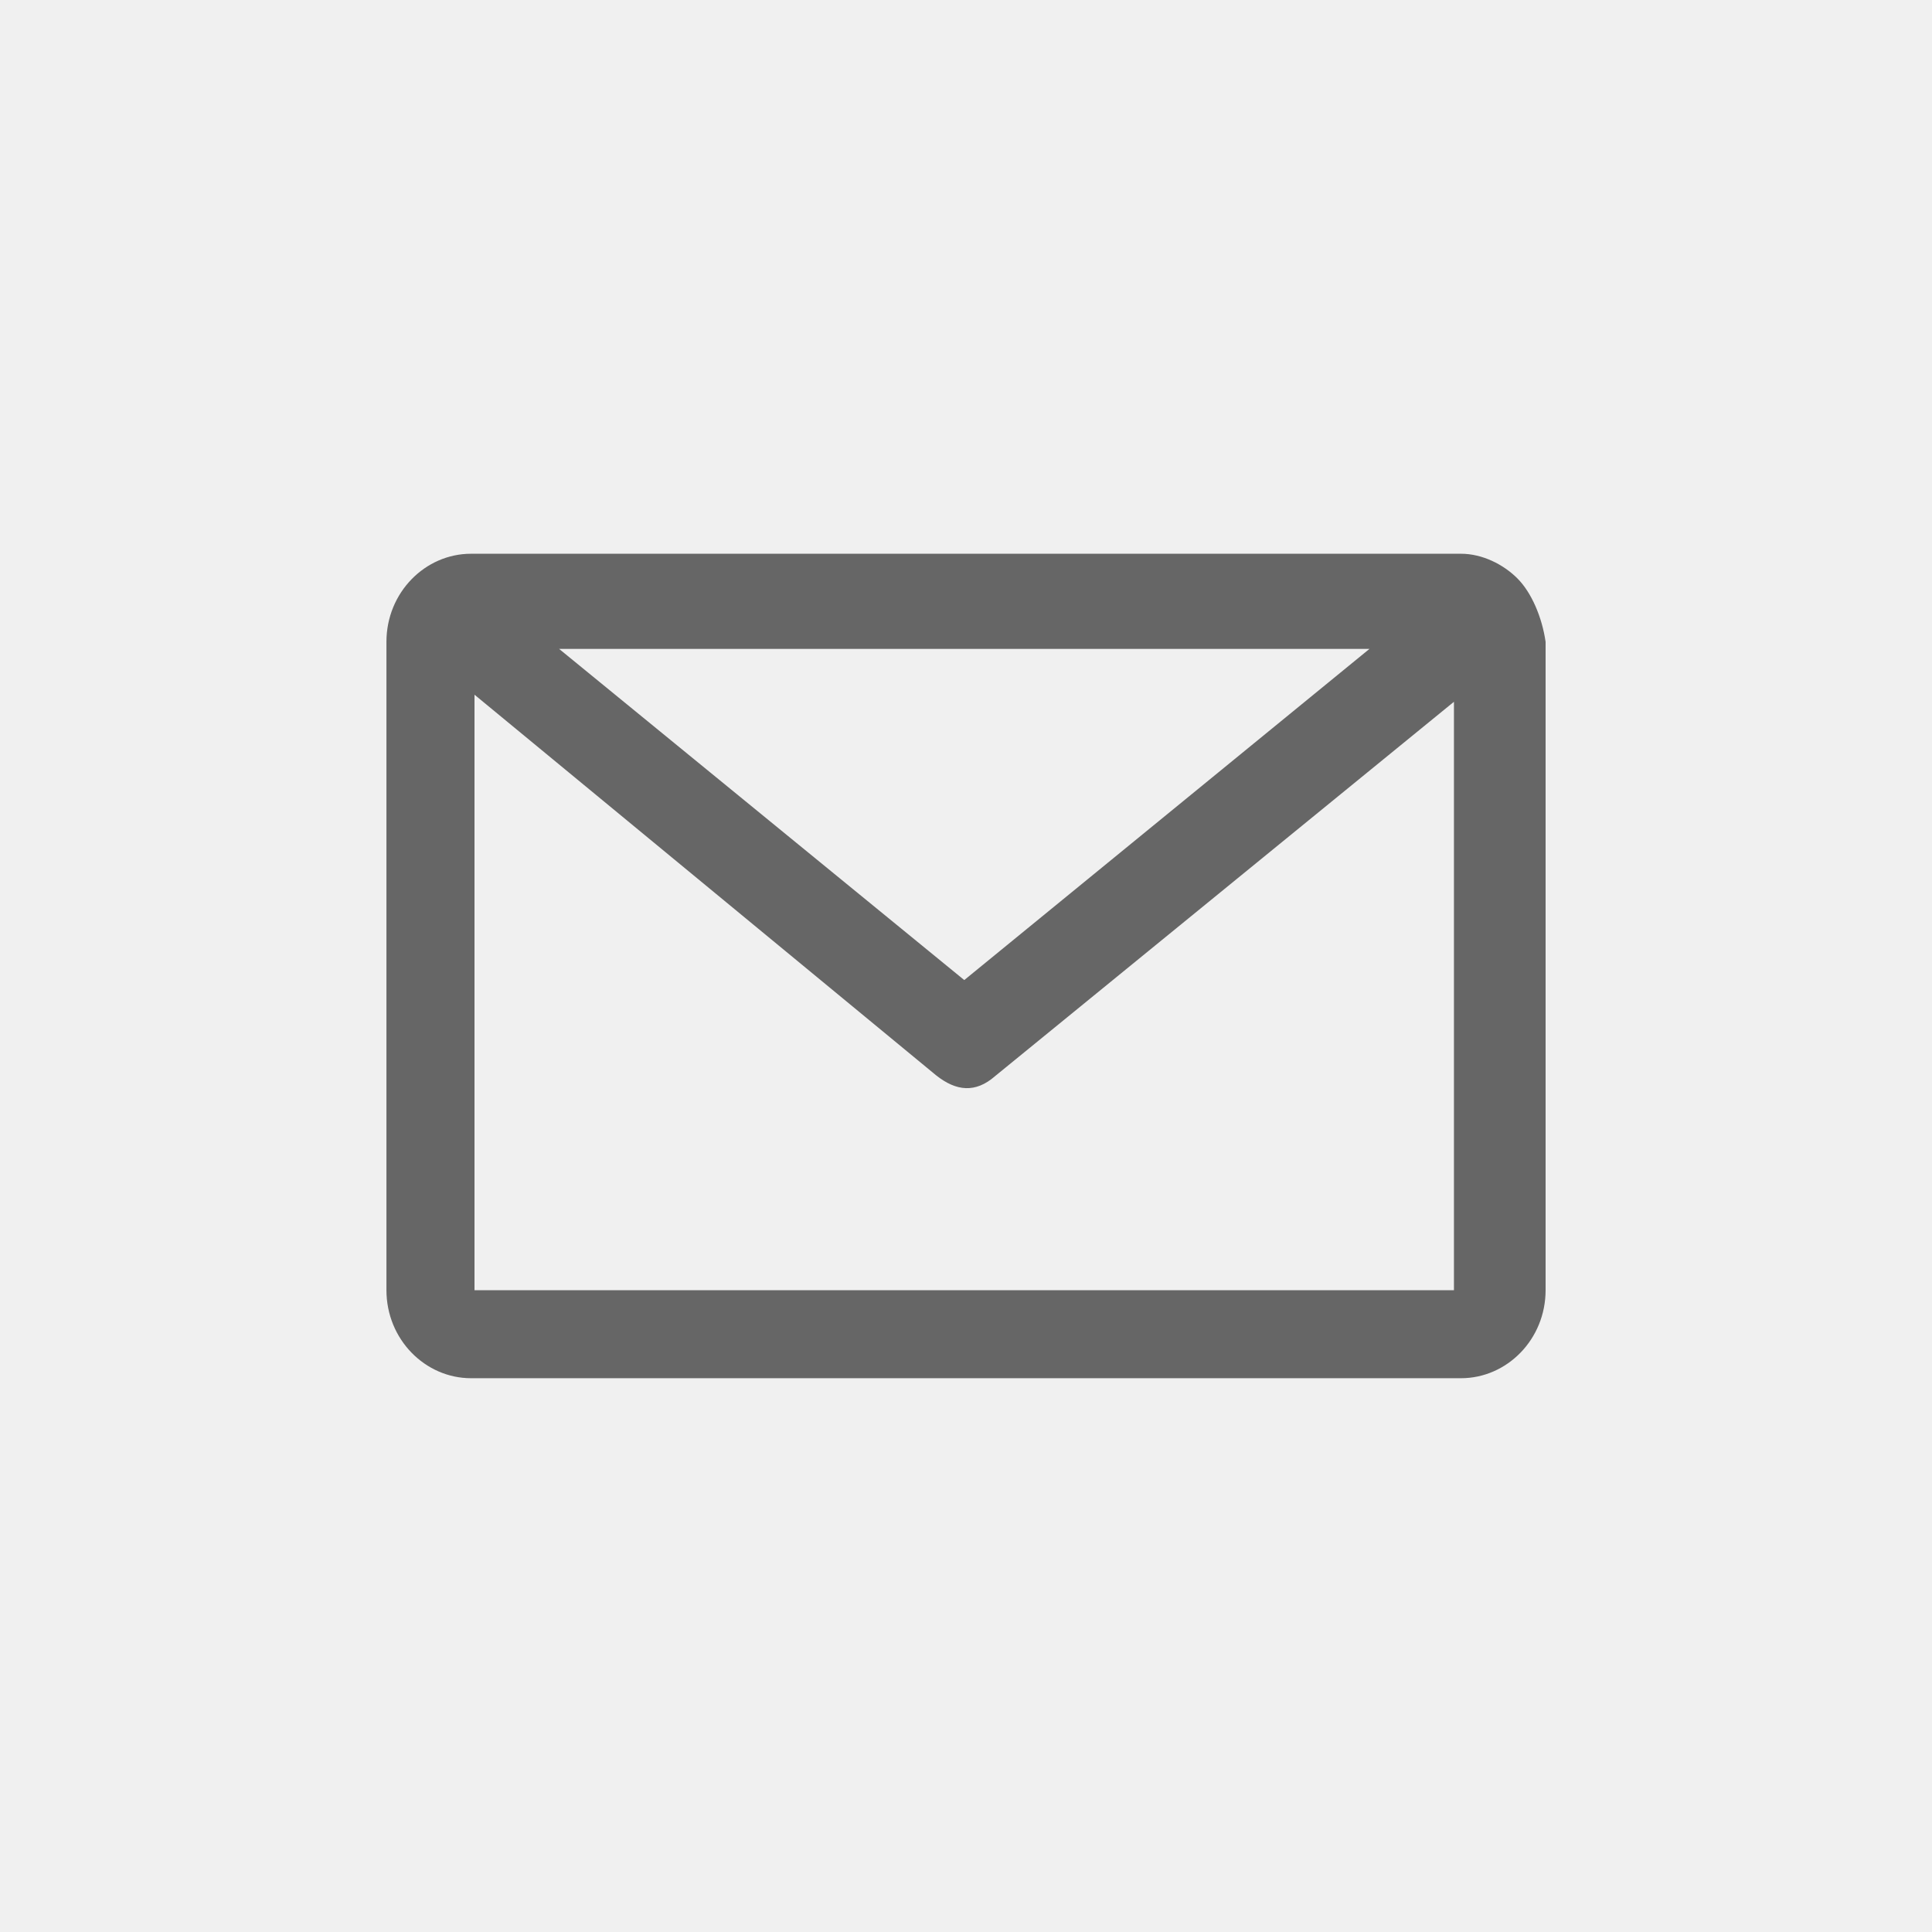
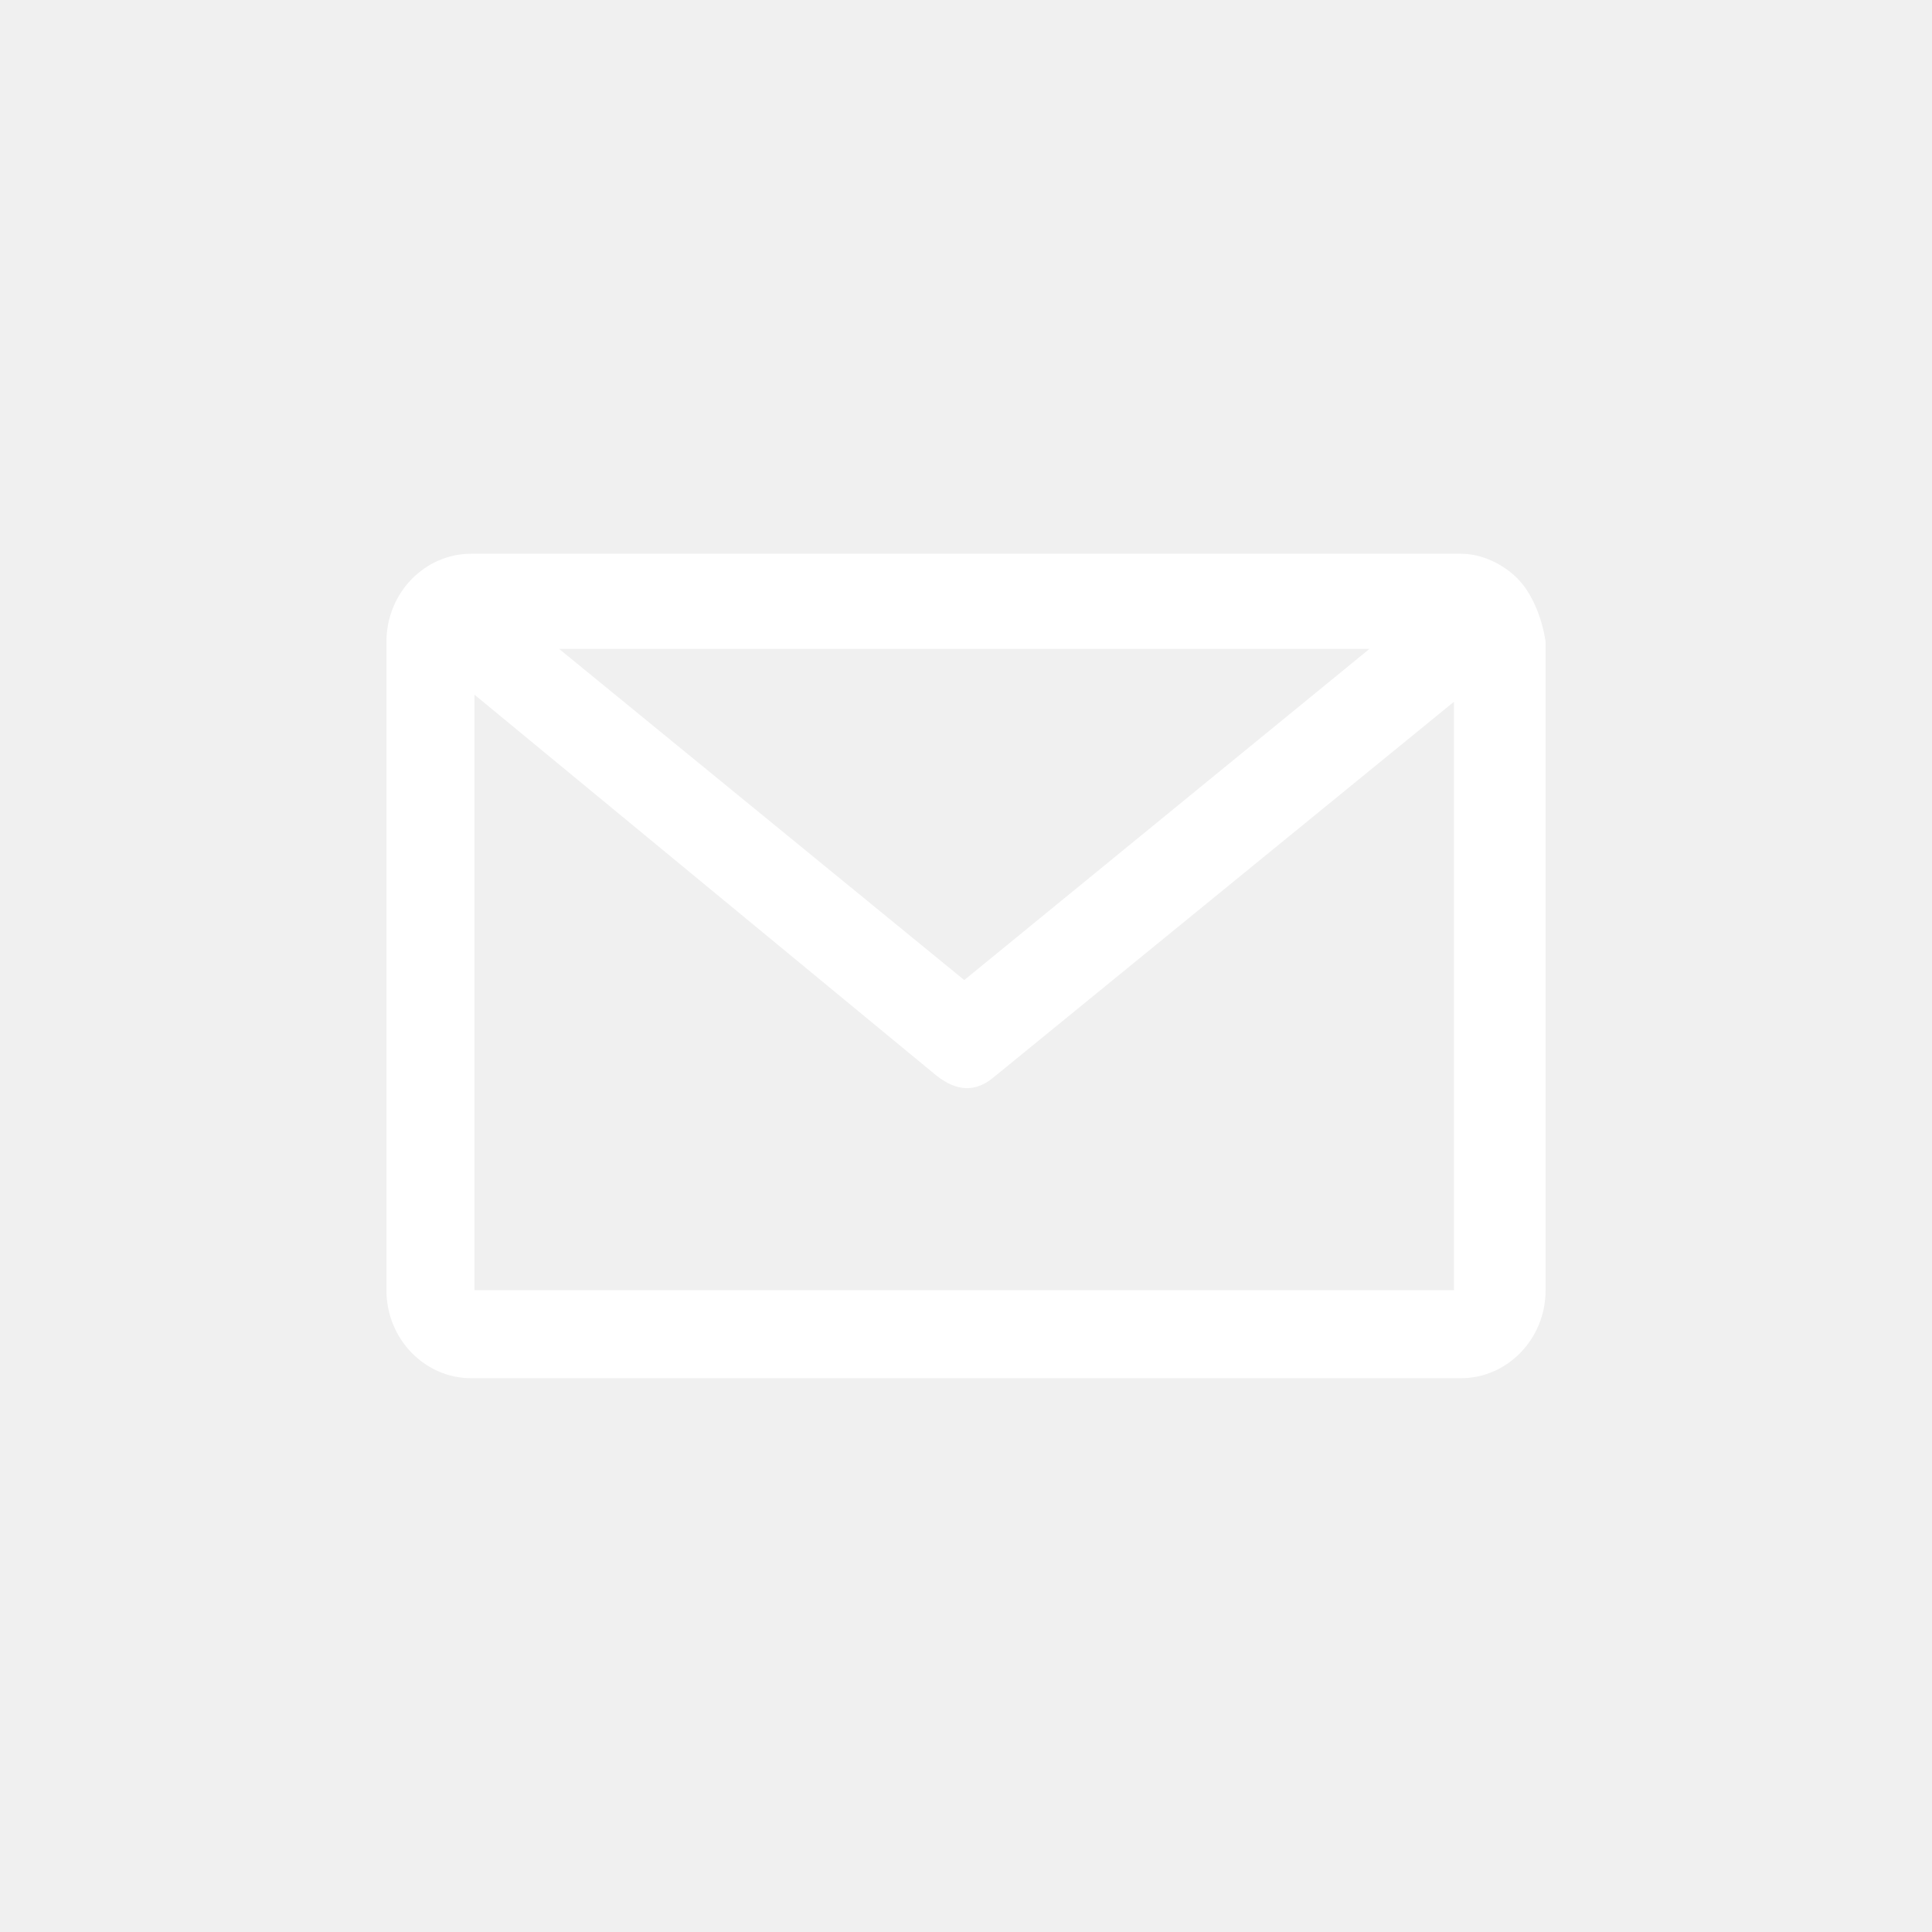
- <svg xmlns="http://www.w3.org/2000/svg" xml:space="preserve" enable-background="new 575 975 50 50" viewBox="575 975 50 50" height="50px" width="50px" y="0px" x="0px" id="Capa_1" version="1.1">
-   <defs id="defs7" />
-   <path id="path2" d="m 614.271,989.97 c -0.364,-0.365 -0.912,-0.639 -1.459,-0.639 h -25.623 c -1.186,0 -2.188,1.003 -2.188,2.28 v 16.777 c 0,1.277 1.003,2.28 2.188,2.28 h 25.623 c 1.186,0 2.188,-1.003 2.188,-2.28 v -16.777 c -0.092,-0.638 -0.365,-1.277 -0.729,-1.641 z m -26.991,3.009 11.945,9.849 c 0.524,0.417 1.023,0.463 1.525,0.024 L 612.628,993.162 v 15.228 H 587.28 Z m 12.675,7.385 -10.486,-8.571 h 20.973 z" fill="#666666" />
+ <svg xmlns="http://www.w3.org/2000/svg" viewBox="575 975 50 50" height="50" width="50">
+   <path d="M614.271 989.97c-.364-.365-.912-.639-1.459-.639h-25.623c-1.186 0-2.188 1.003-2.188 2.28v16.777c0 1.277 1.003 2.28 2.188 2.28h25.623c1.186 0 2.188-1.003 2.188-2.28v-16.777c-.092-.638-.365-1.277-.729-1.641zm-26.991 3.009l11.945 9.849c.524.417 1.023.463 1.525.024l11.878-9.69v15.228H587.28zm12.675 7.385l-10.486-8.571h20.973z" fill="#fff" />
</svg>
